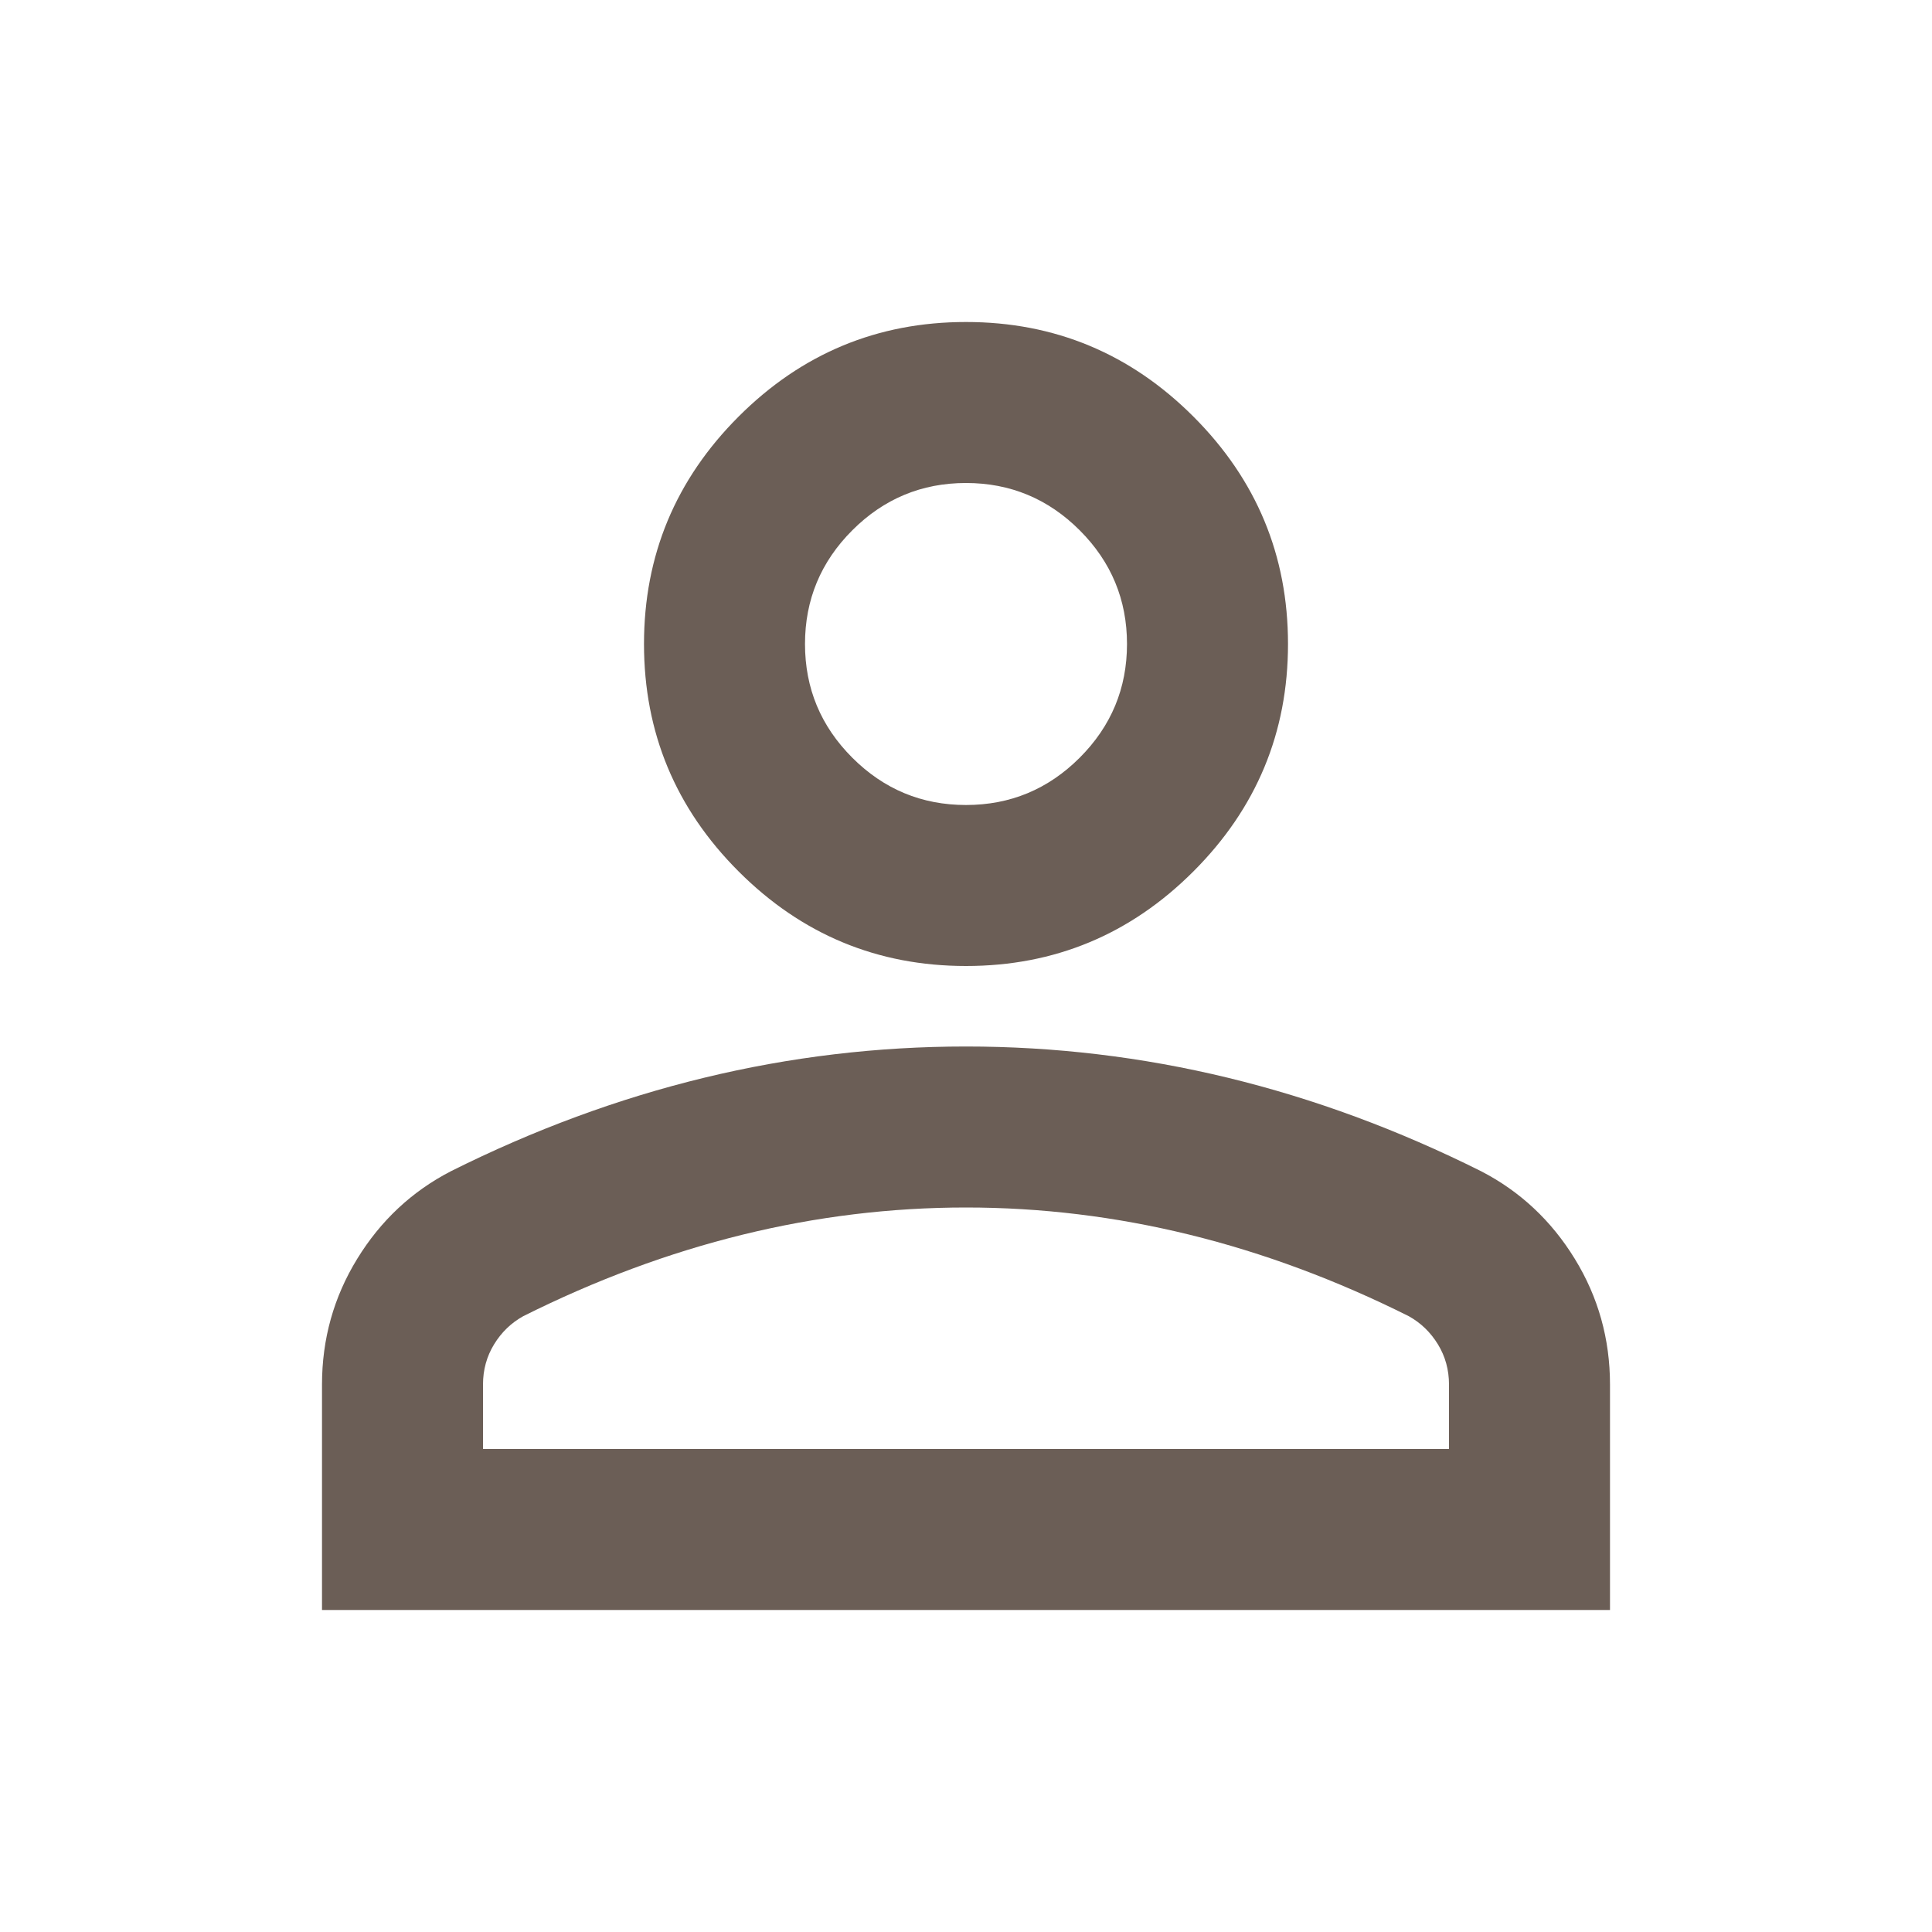
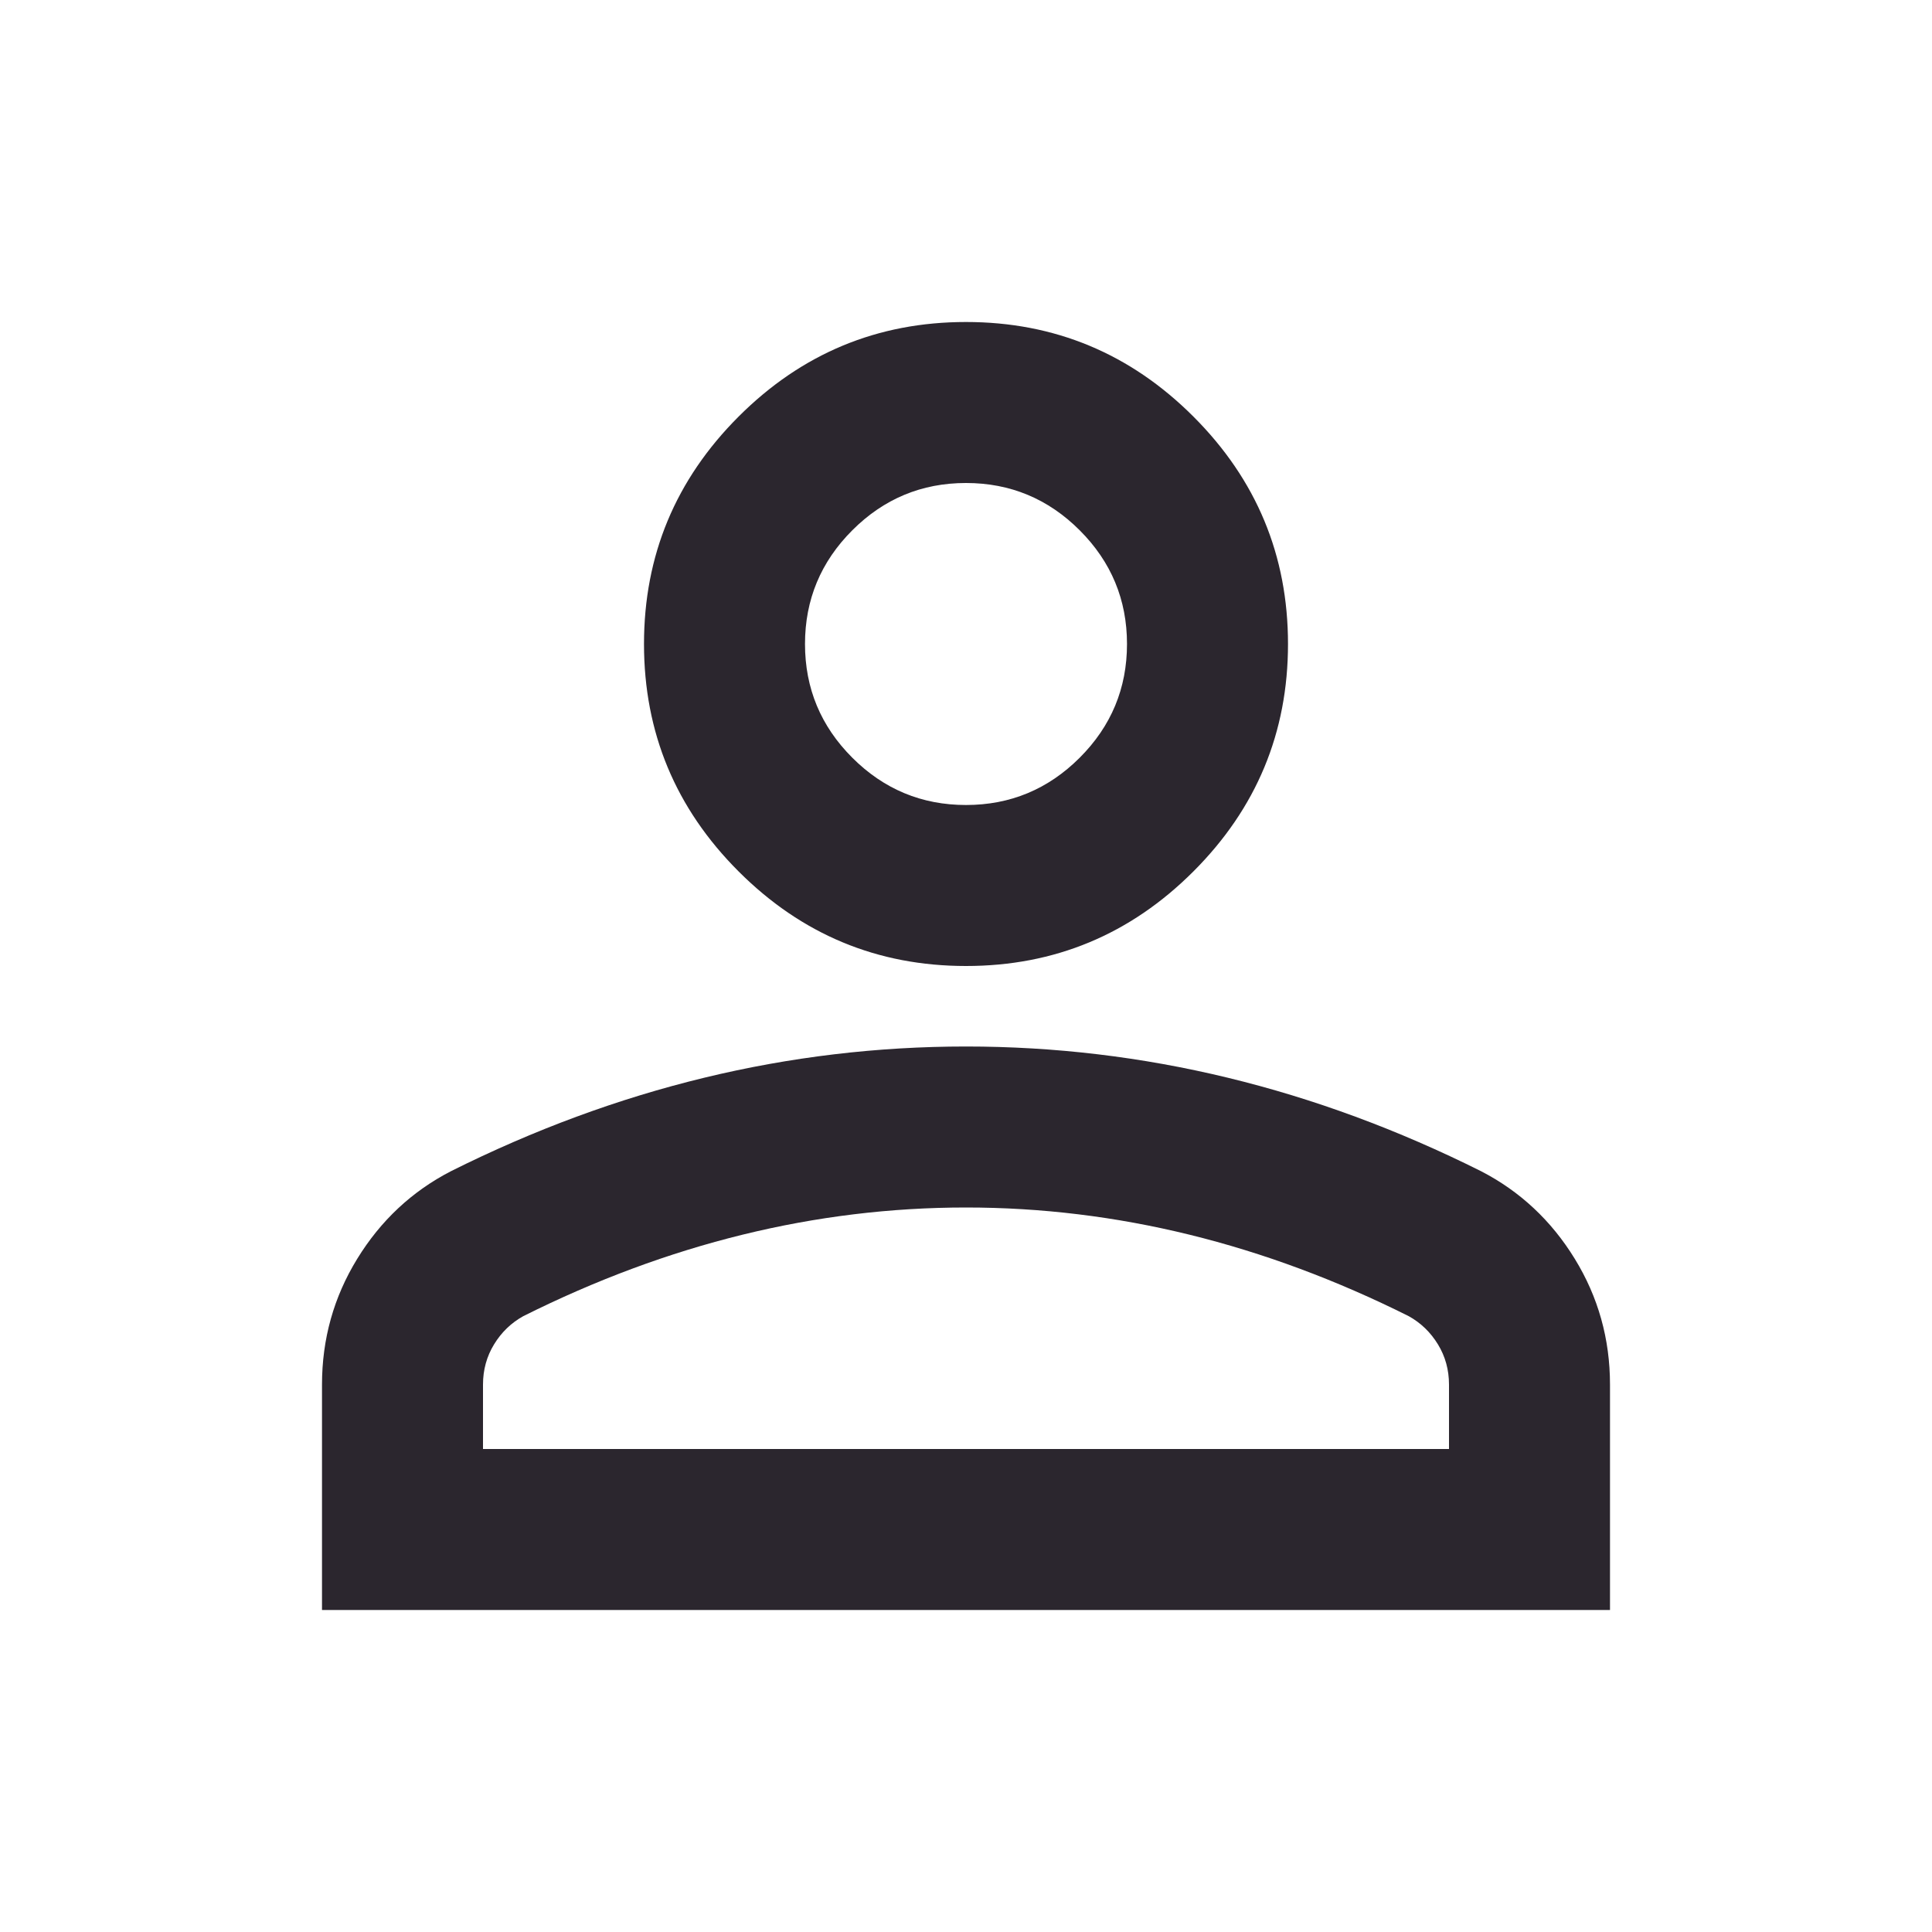
- <svg xmlns="http://www.w3.org/2000/svg" height="24px" viewBox="0 -960 960 960" width="24px" fill="#6b5e56">
+ <svg xmlns="http://www.w3.org/2000/svg" height="24px" viewBox="0 -960 960 960" width="24px" fill="#2B262E">
  <path d="M480-480q-66 0-113-47t-47-113q0-66 47-113t113-47q66 0 113 47t47 113q0 66-47 113t-113 47ZM160-160v-112q0-34 17.5-62.5T224-378q62-31 126-46.5T480-440q66 0 130 15.5T736-378q29 15 46.5 43.5T800-272v112H160Zm80-80h480v-32q0-11-5.5-20T700-306q-54-27-109-40.5T480-360q-56 0-111 13.5T260-306q-9 5-14.5 14t-5.5 20v32Zm240-320q33 0 56.5-23.5T560-640q0-33-23.5-56.5T480-720q-33 0-56.5 23.5T400-640q0 33 23.5 56.5T480-560Zm0-80Zm0 400Z" />
</svg>
